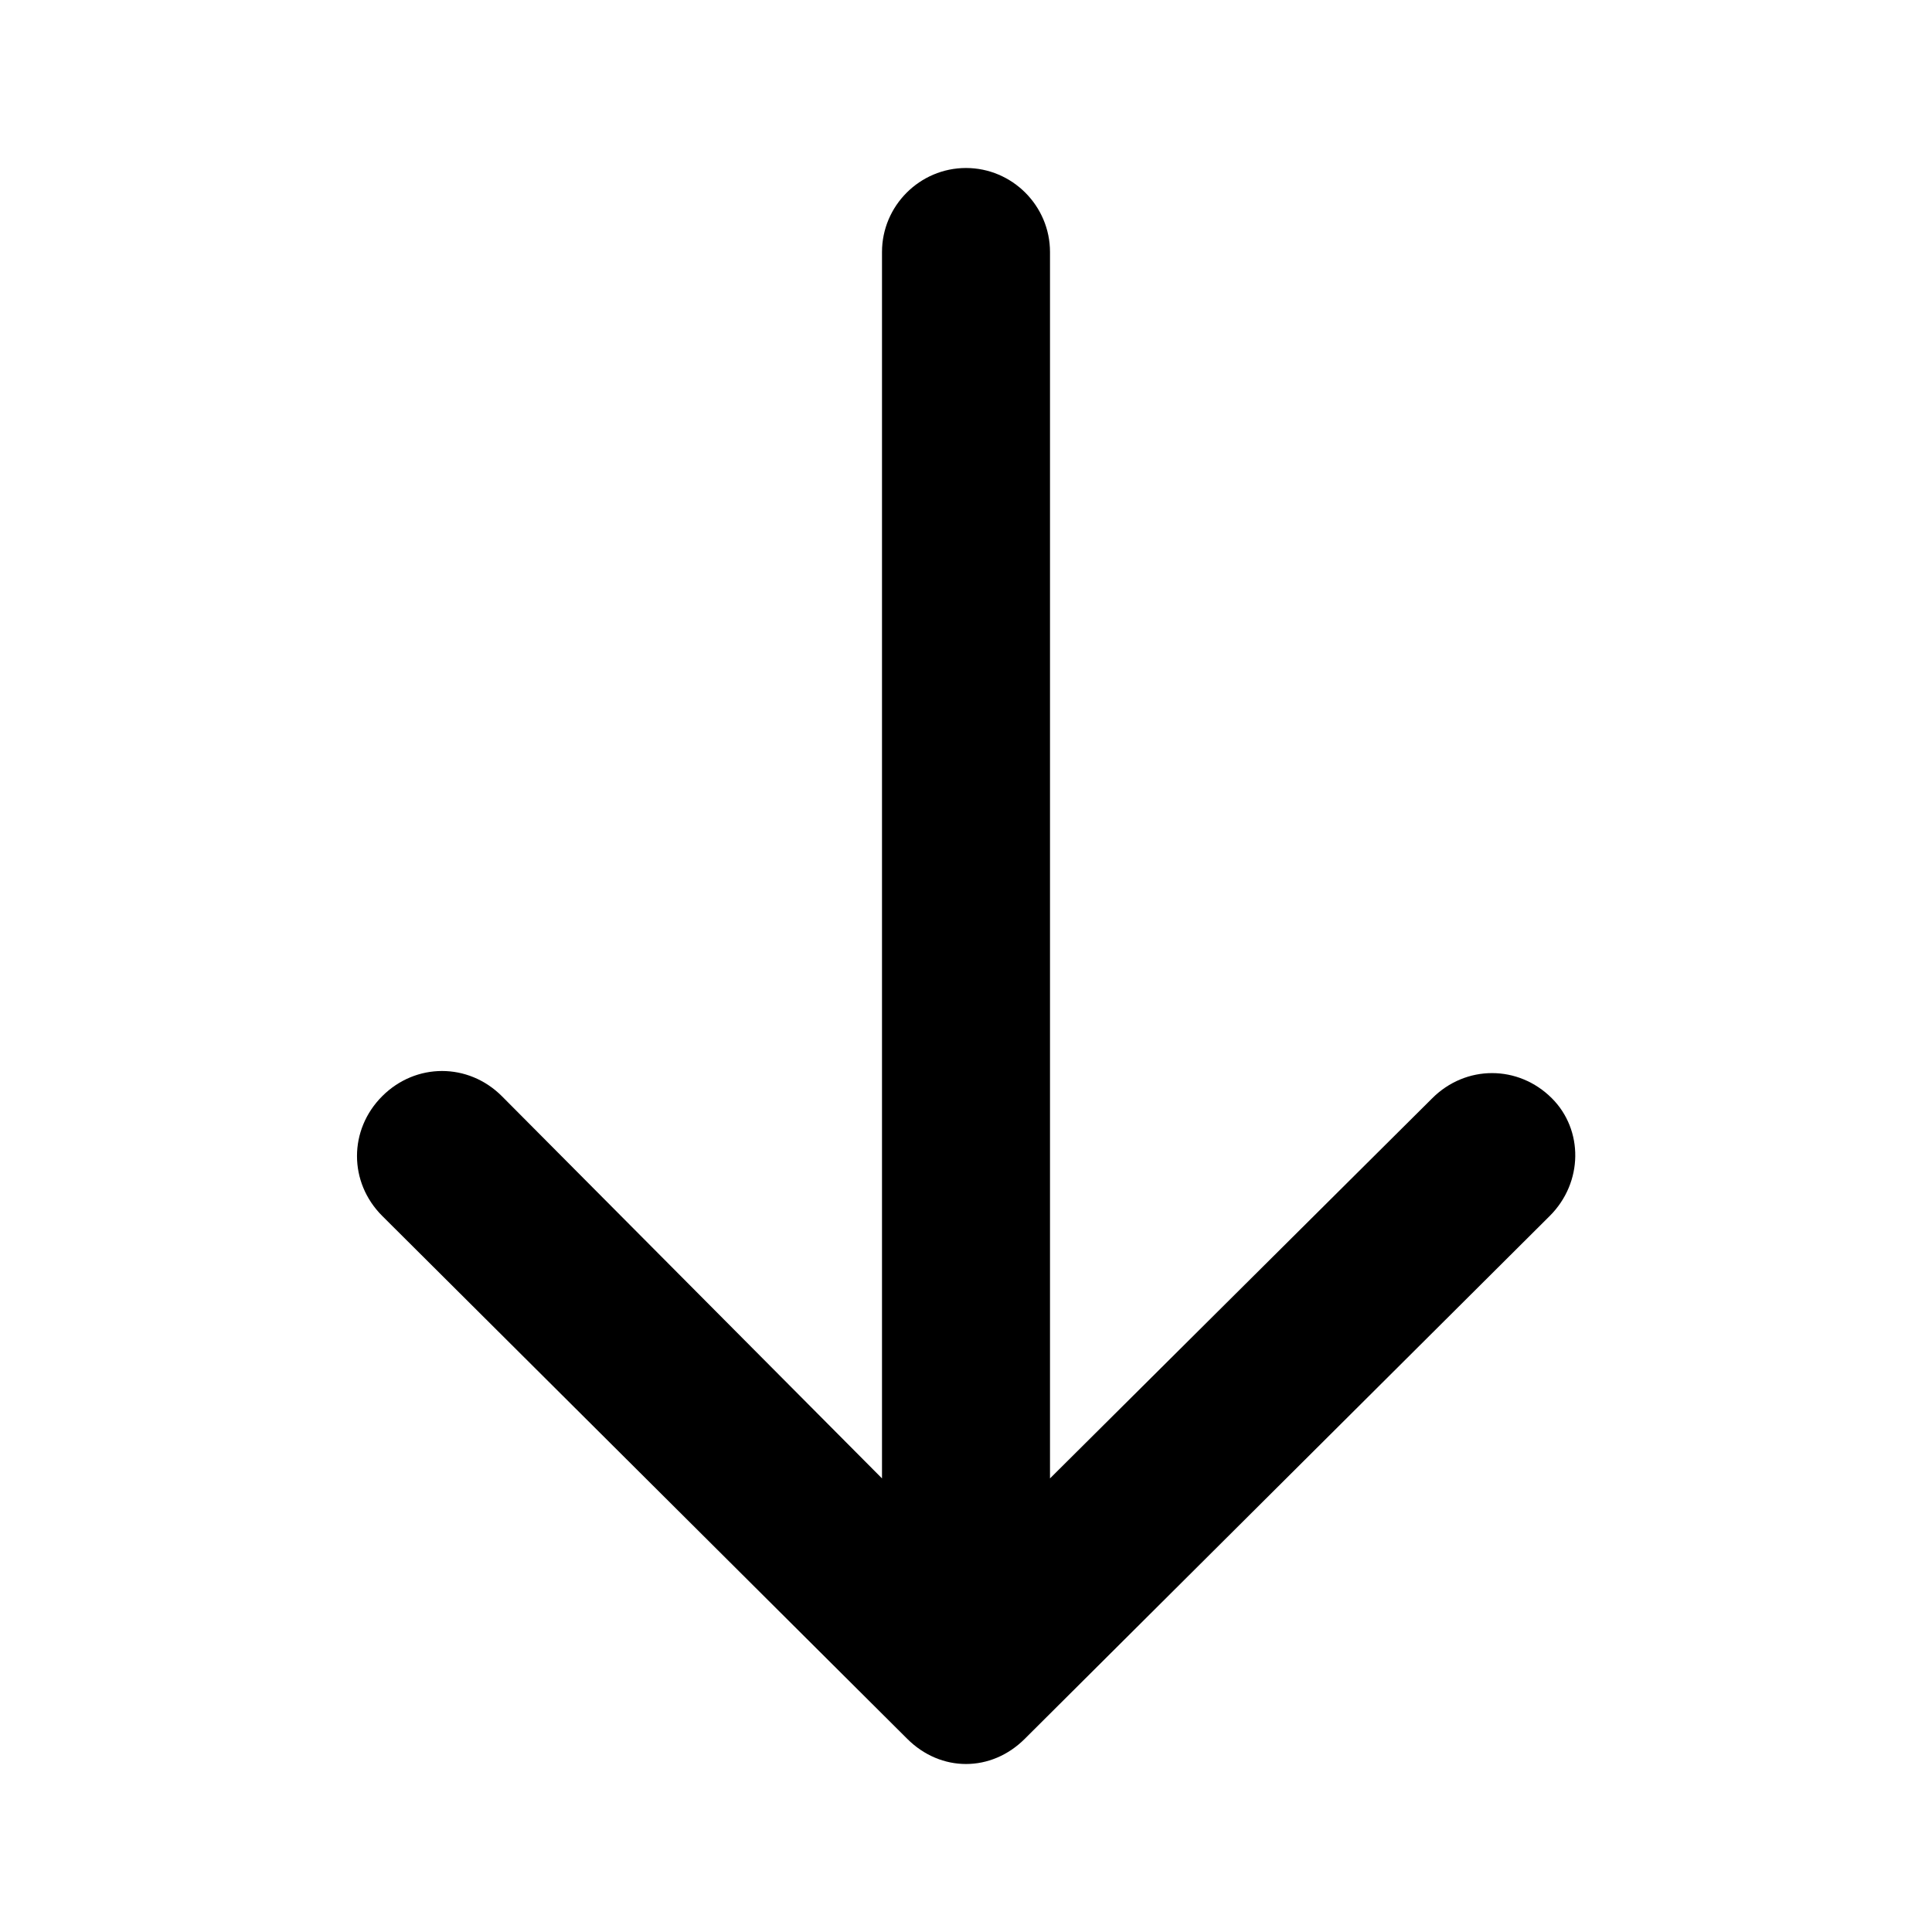
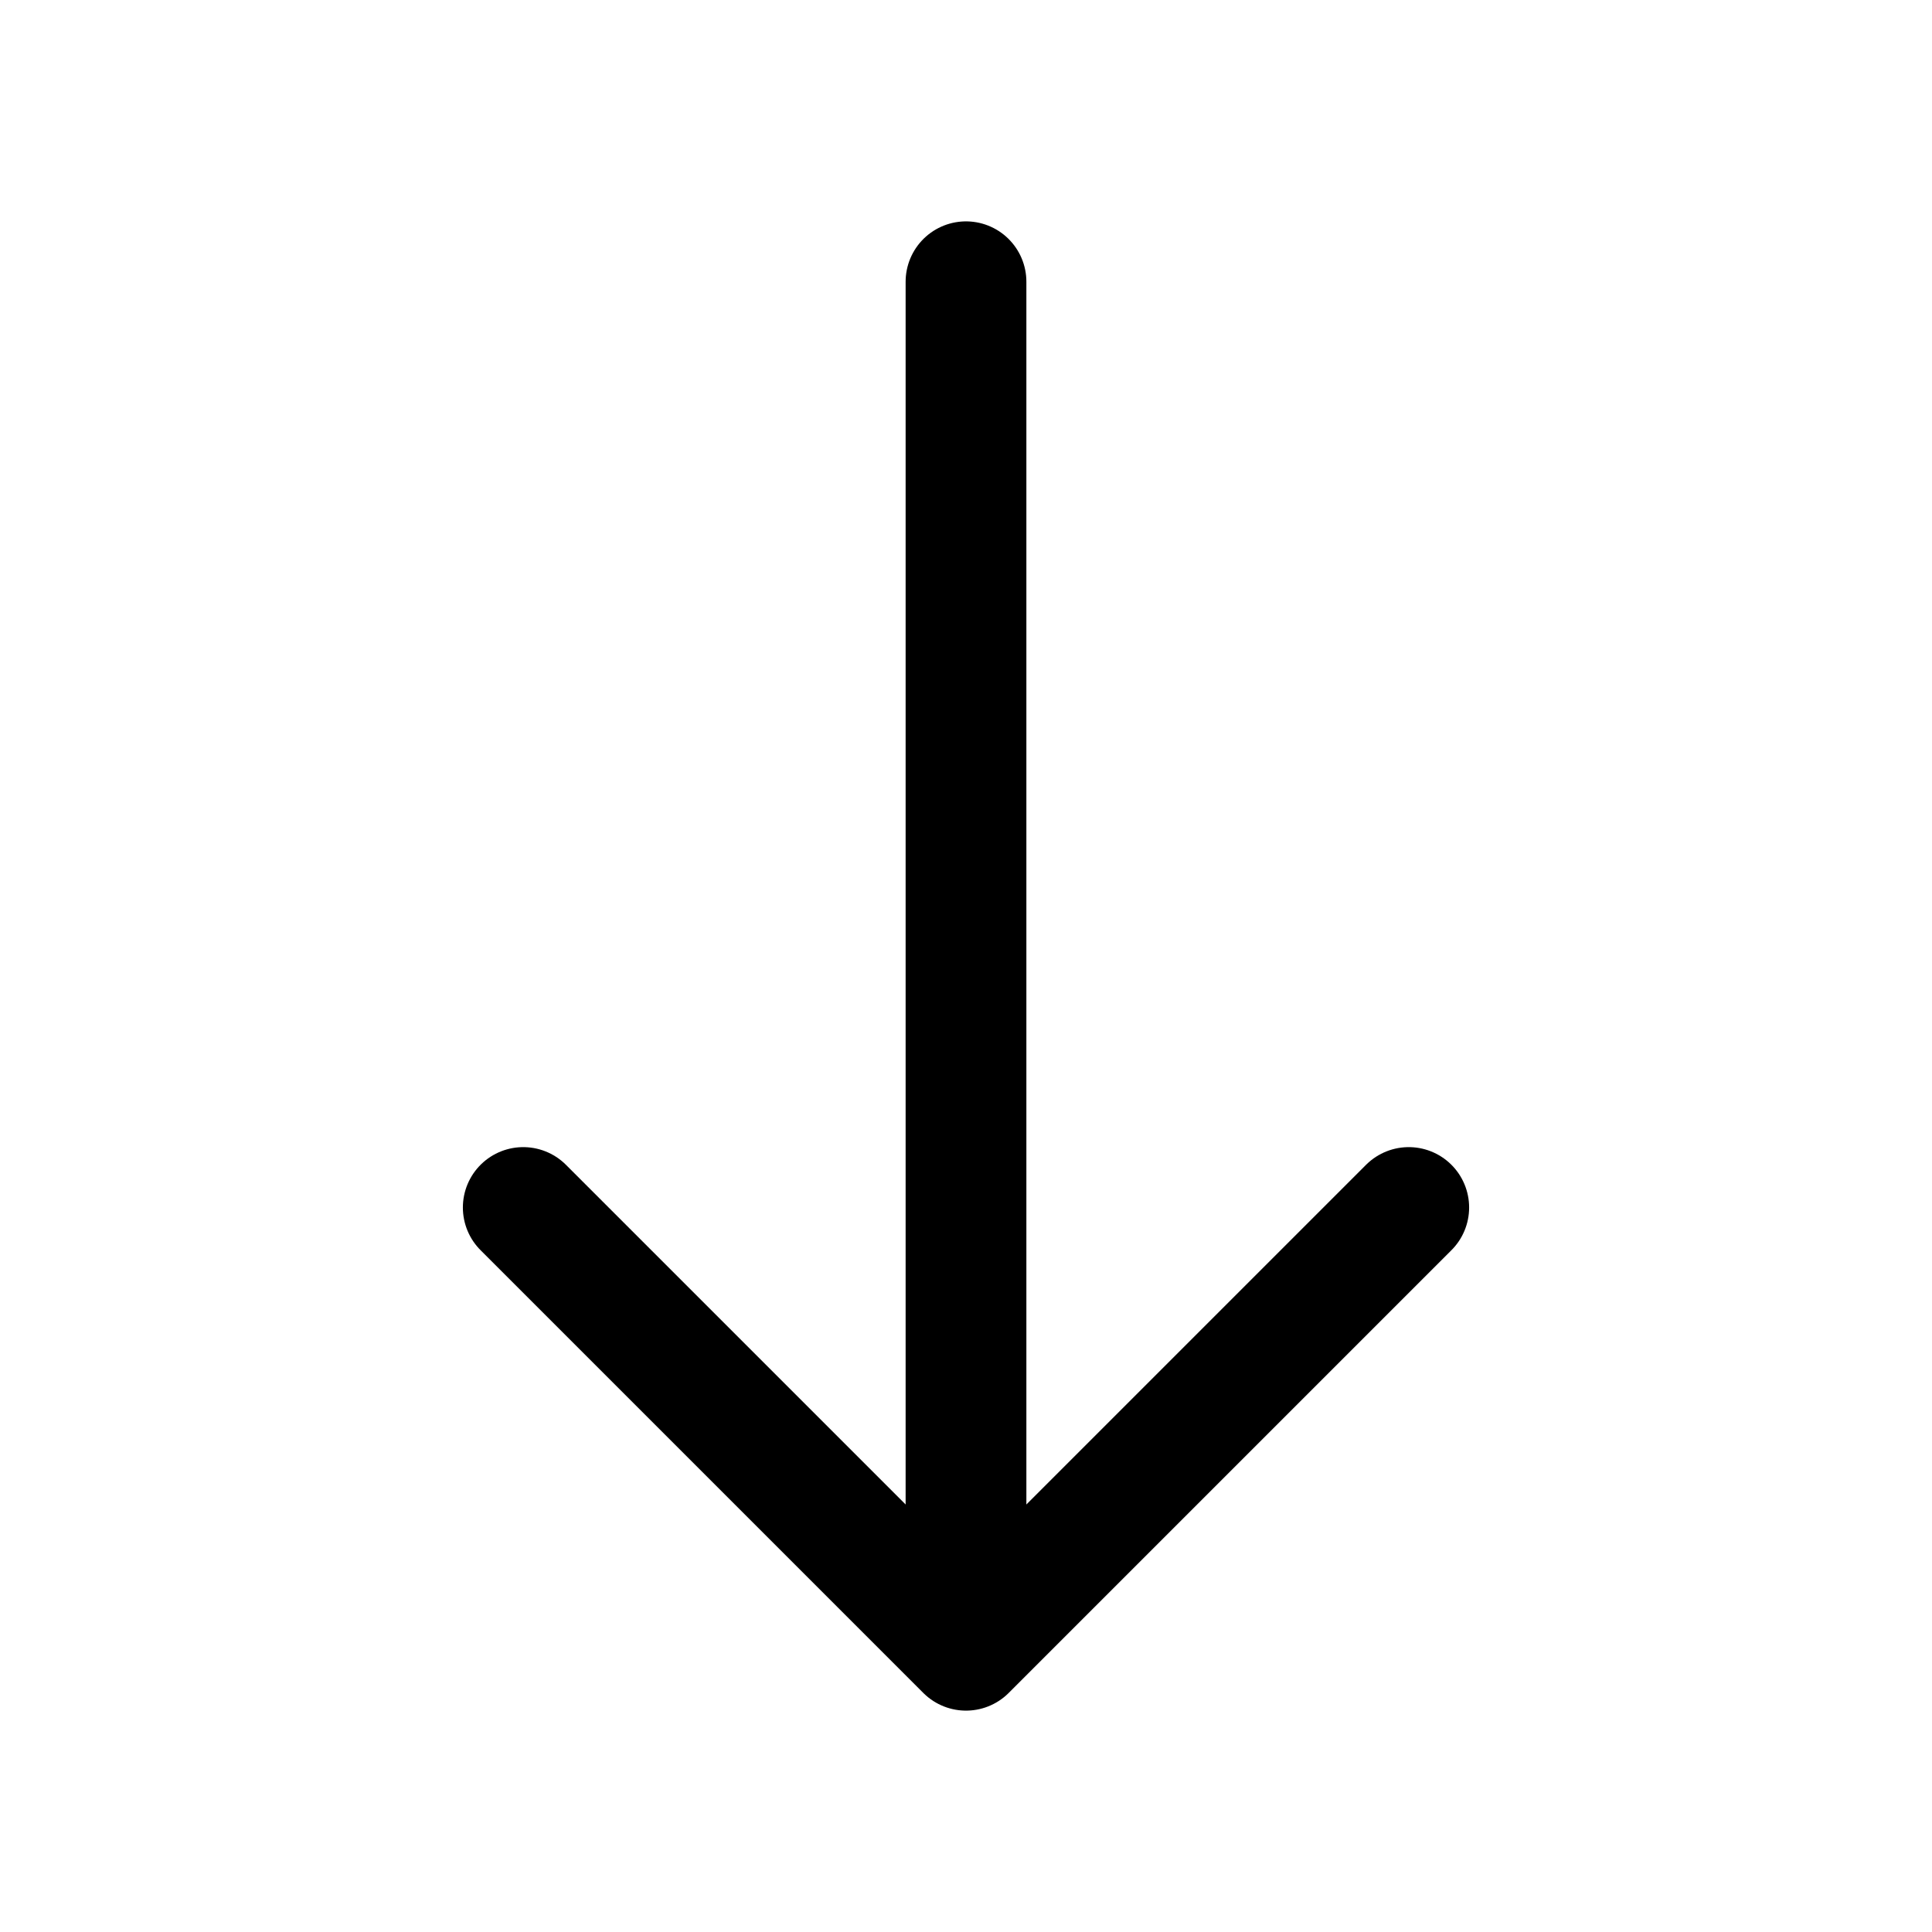
- <svg xmlns="http://www.w3.org/2000/svg" version="1.1" id="Layer_1" x="0px" y="0px" width="92px" height="92px" viewBox="0 0 92 92" enable-background="new 0 0 92 92" xml:space="preserve">
-   <path id="XMLID_341_" d="M73.8,57.9l-25,24.9C48,83.6,47,84,46,84s-2-0.4-2.8-1.2l-25-24.9c-1.6-1.6-1.6-4.1,0-5.7  c1.6-1.6,4.1-1.6,5.7,0L42,70.4V12c0-2.2,1.8-4,4-4c2.2,0,4,1.8,4,4v58.4l18.2-18.1c1.6-1.6,4.1-1.6,5.7,0  C75.4,53.8,75.4,56.3,73.8,57.9z" />
+ <svg xmlns="http://www.w3.org/2000/svg" width="24" height="24" viewBox="0 0 24 24">
+   <path d="M12 3.5V20.5M12 20.5L6.5 15M12 20.5L17.5 15" stroke="black" stroke-width="1.5" stroke-linecap="round" stroke-linejoin="round" fill="none" />
</svg>
